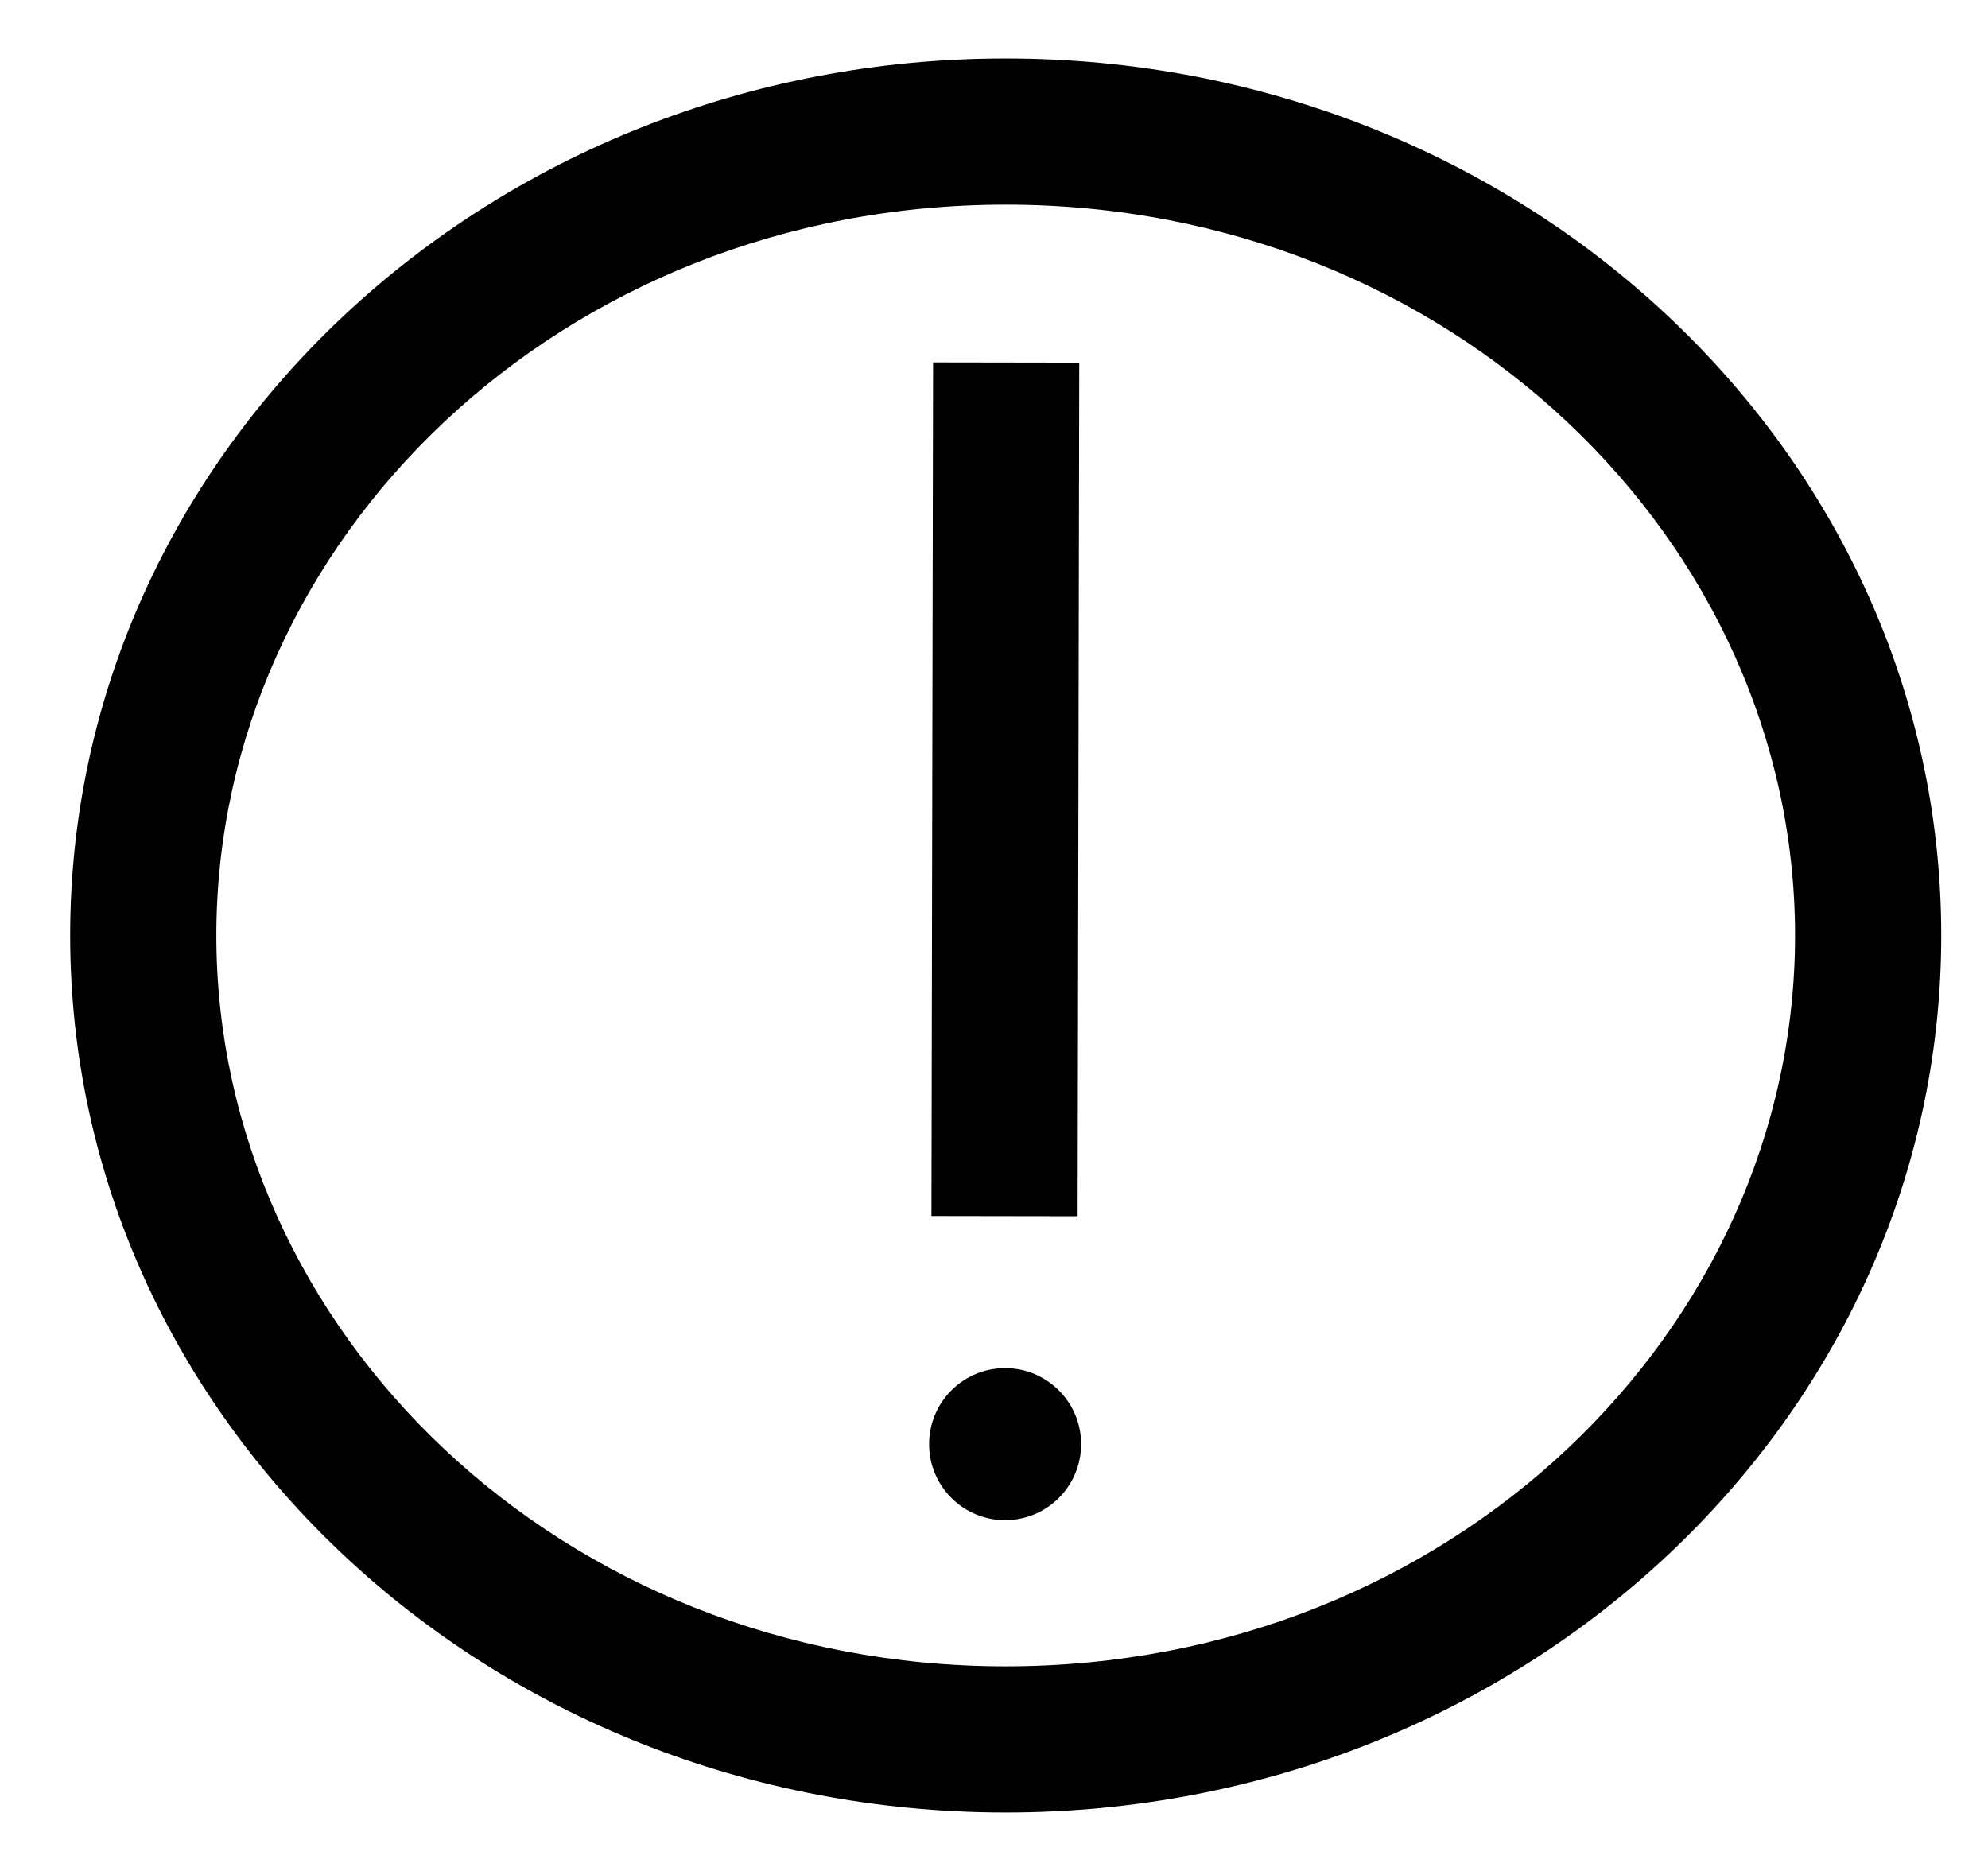
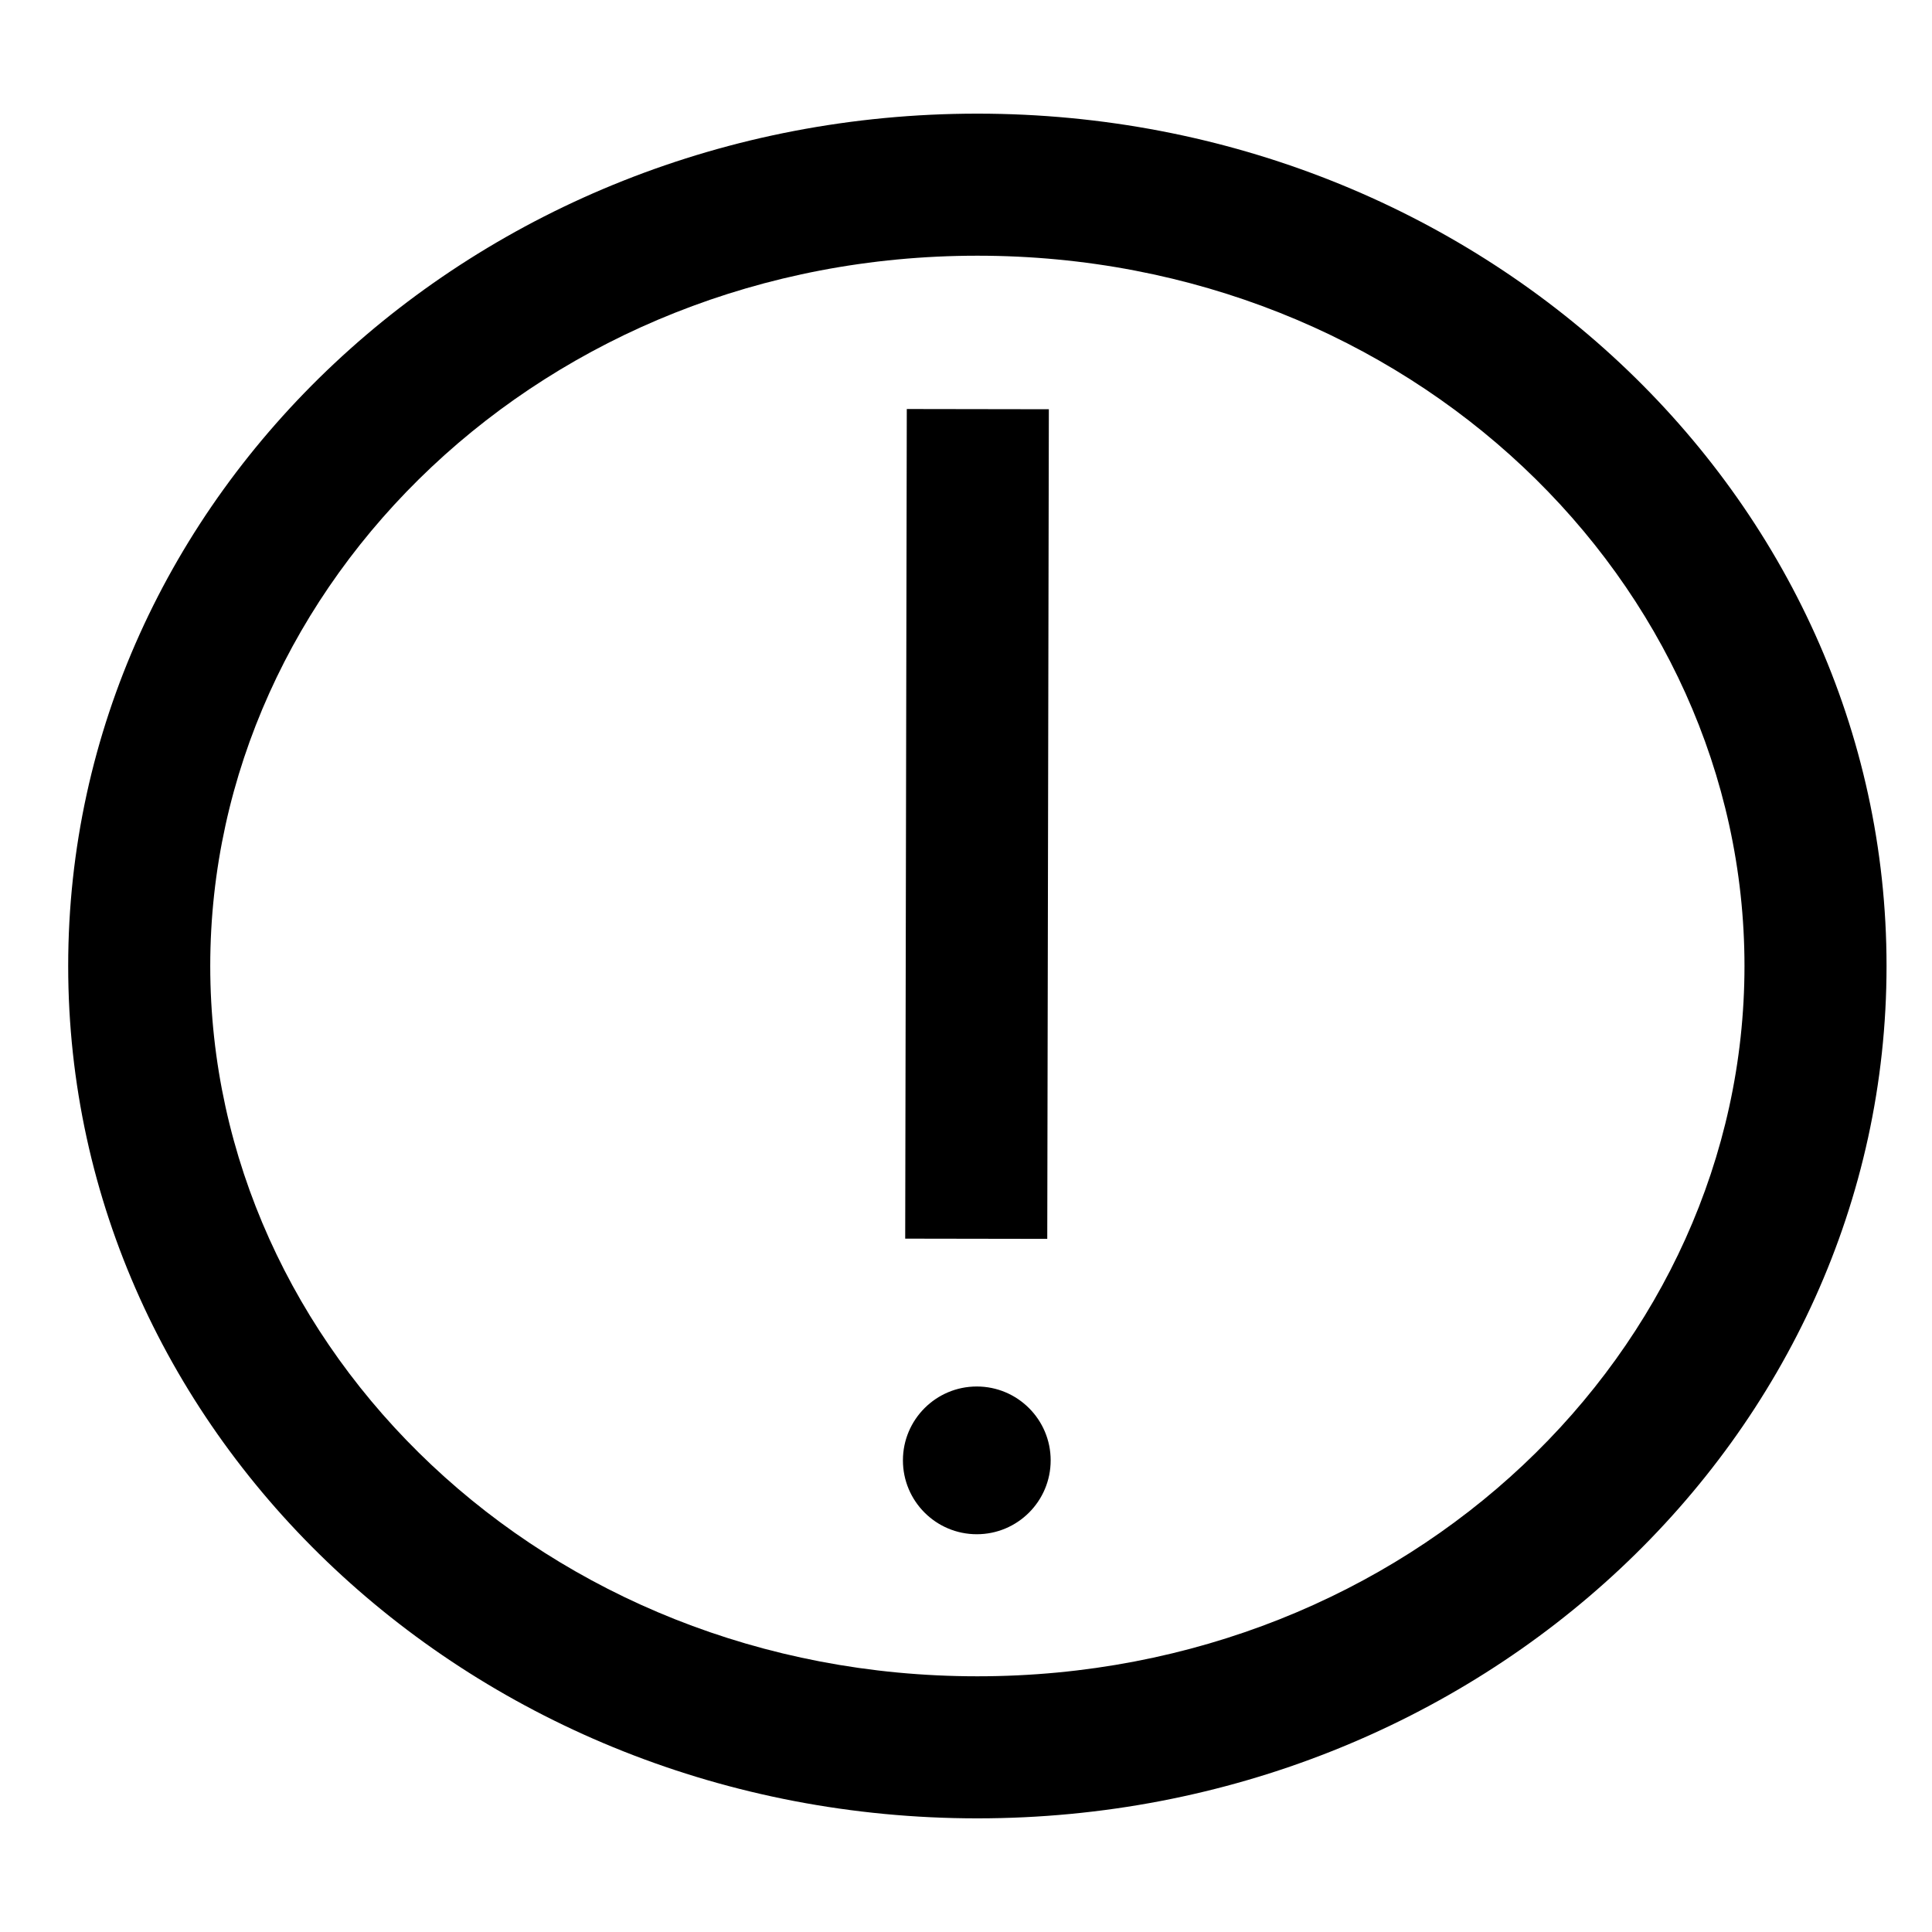
- <svg xmlns="http://www.w3.org/2000/svg" width="17" height="16" viewBox="0 0 17 16">
+ <svg xmlns="http://www.w3.org/2000/svg" width="16" height="16" viewBox="0 0 17 16">
  <path fill-rule="evenodd" d="M15.35 8c0 3.377-2.945 6.25-6.75 6.25S1.85 11.377 1.85 8 4.795 1.75 8.6 1.75 15.35 4.623 15.35 8m1.25 0c0 4.142-3.582 7.5-8 7.5S.6 12.142.6 8 4.182.5 8.6.5s8 3.358 8 7.5M9.229 3.101l-.014 7.3-1.25-.002.014-7.3zm.016 9.249a.65.65 0 1 0-1.3 0 .65.65 0 0 0 1.3 0" />
</svg>
